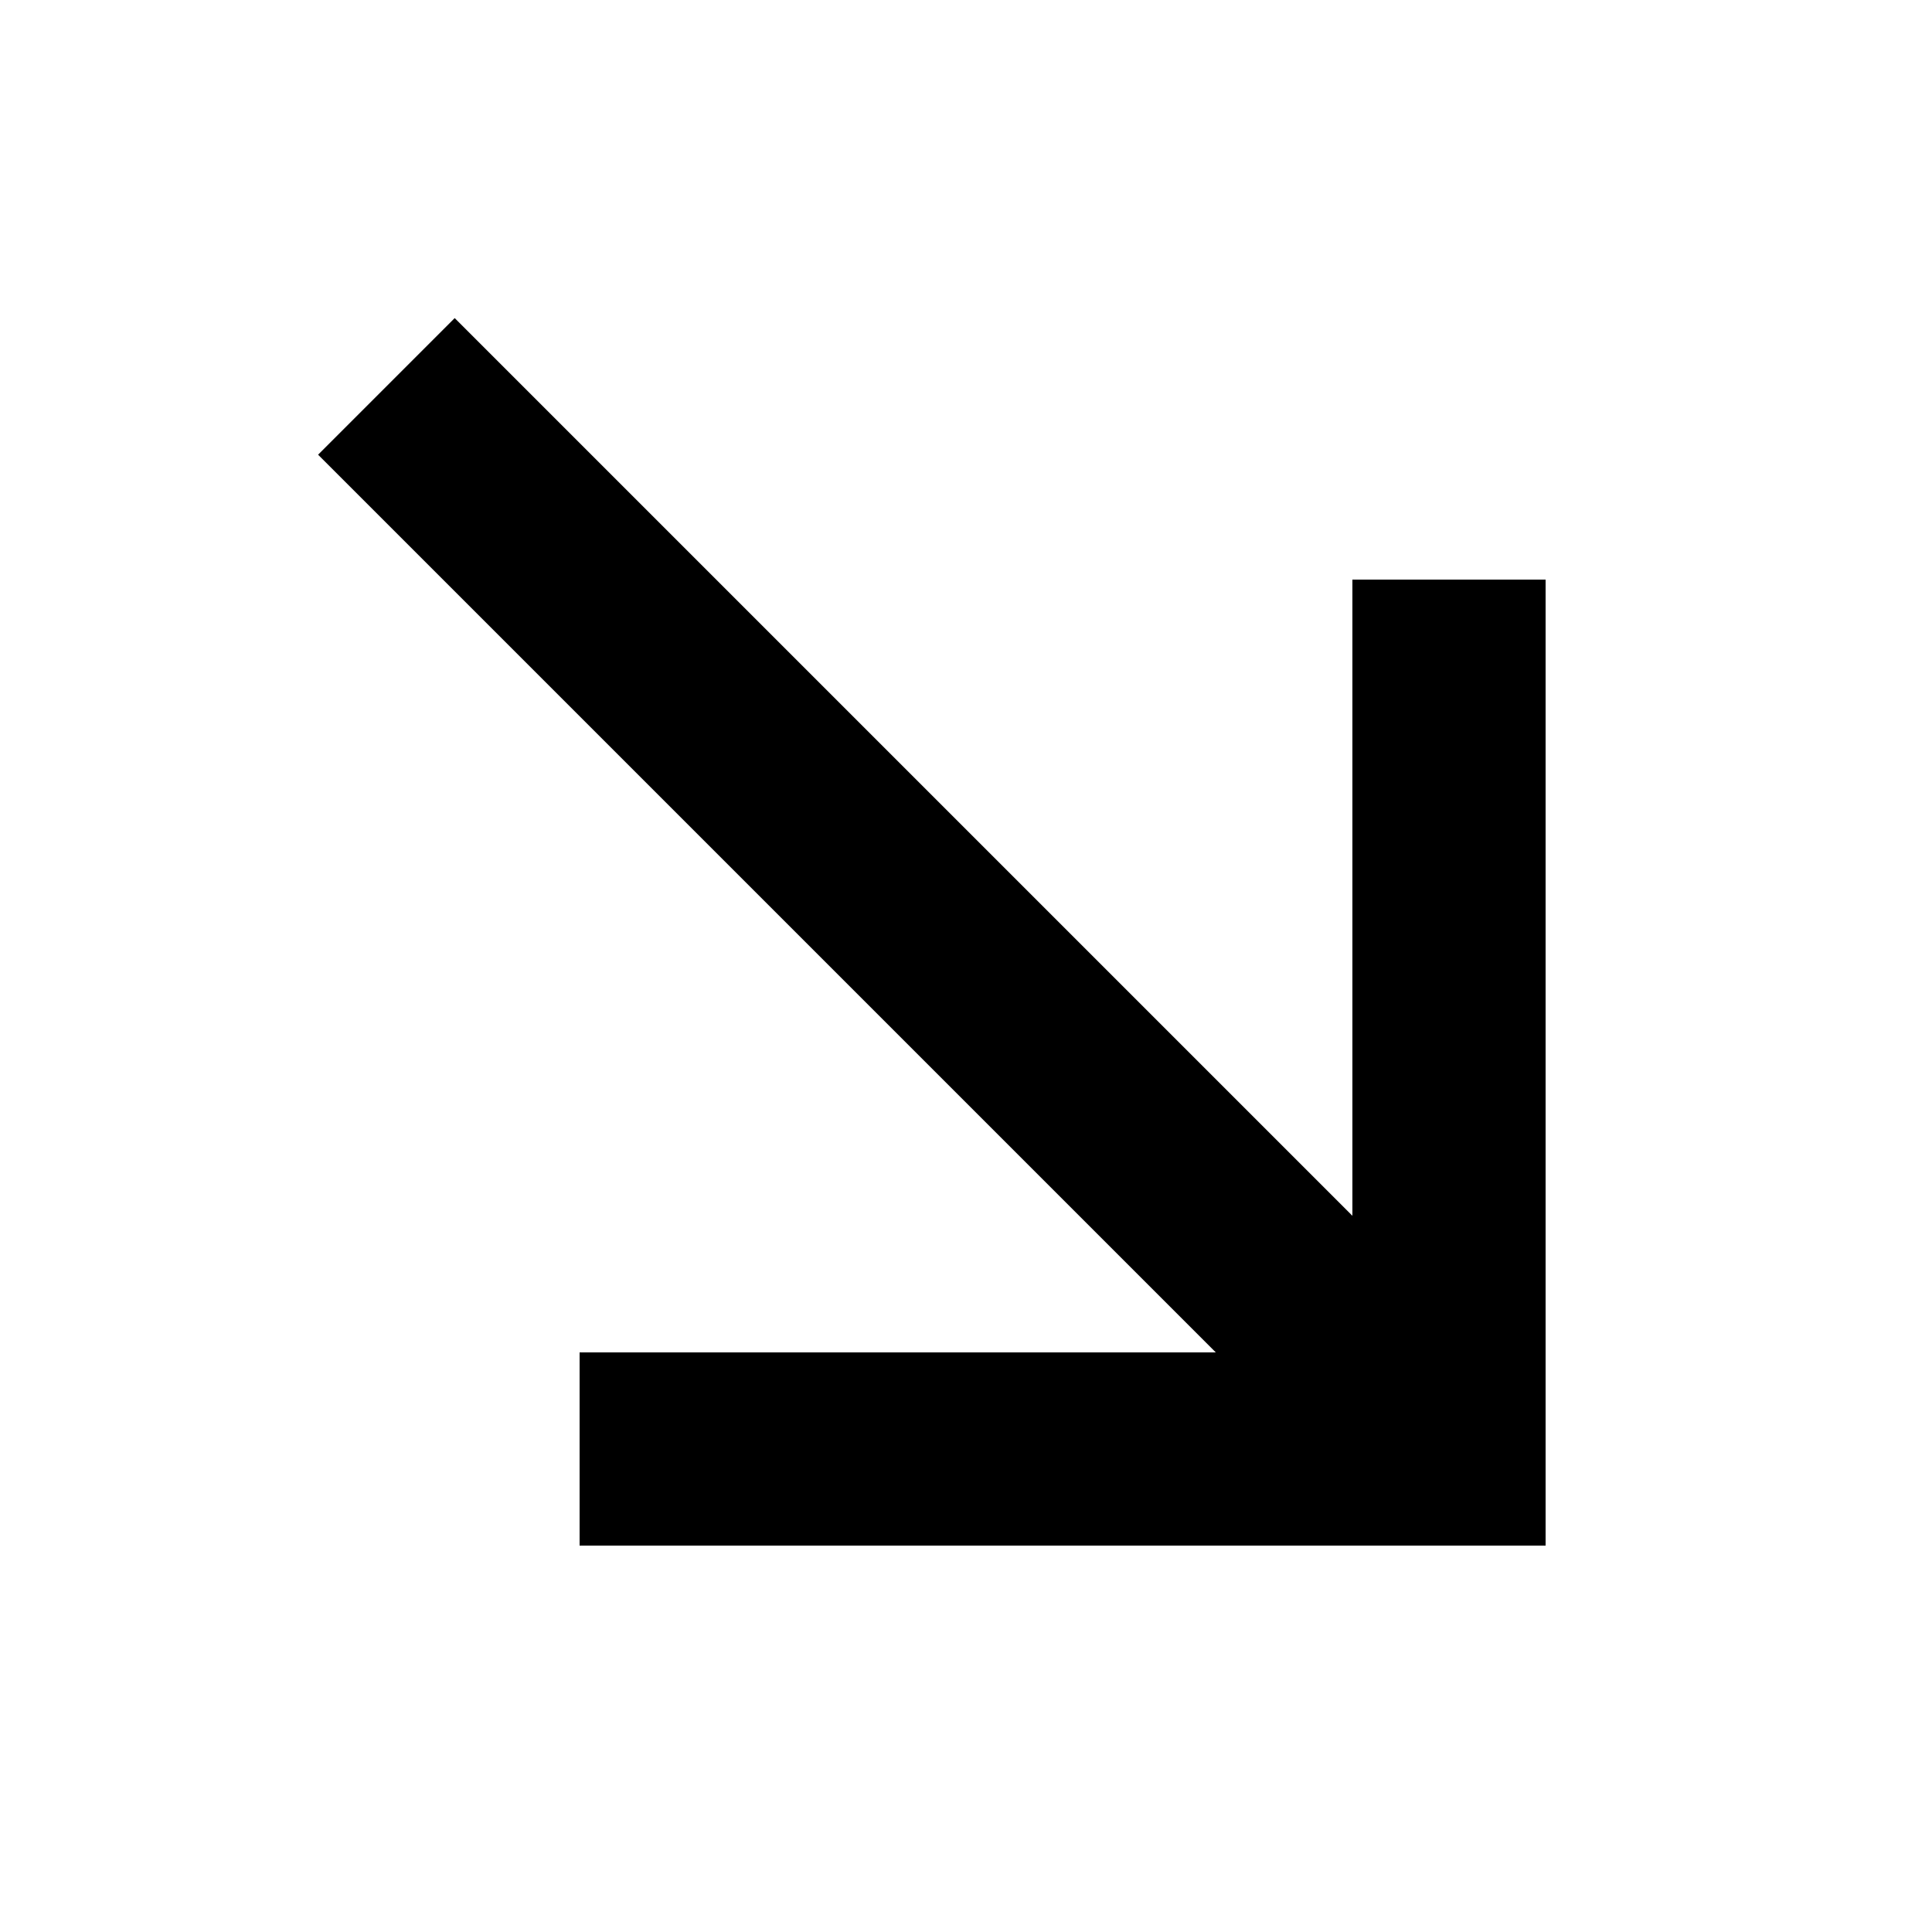
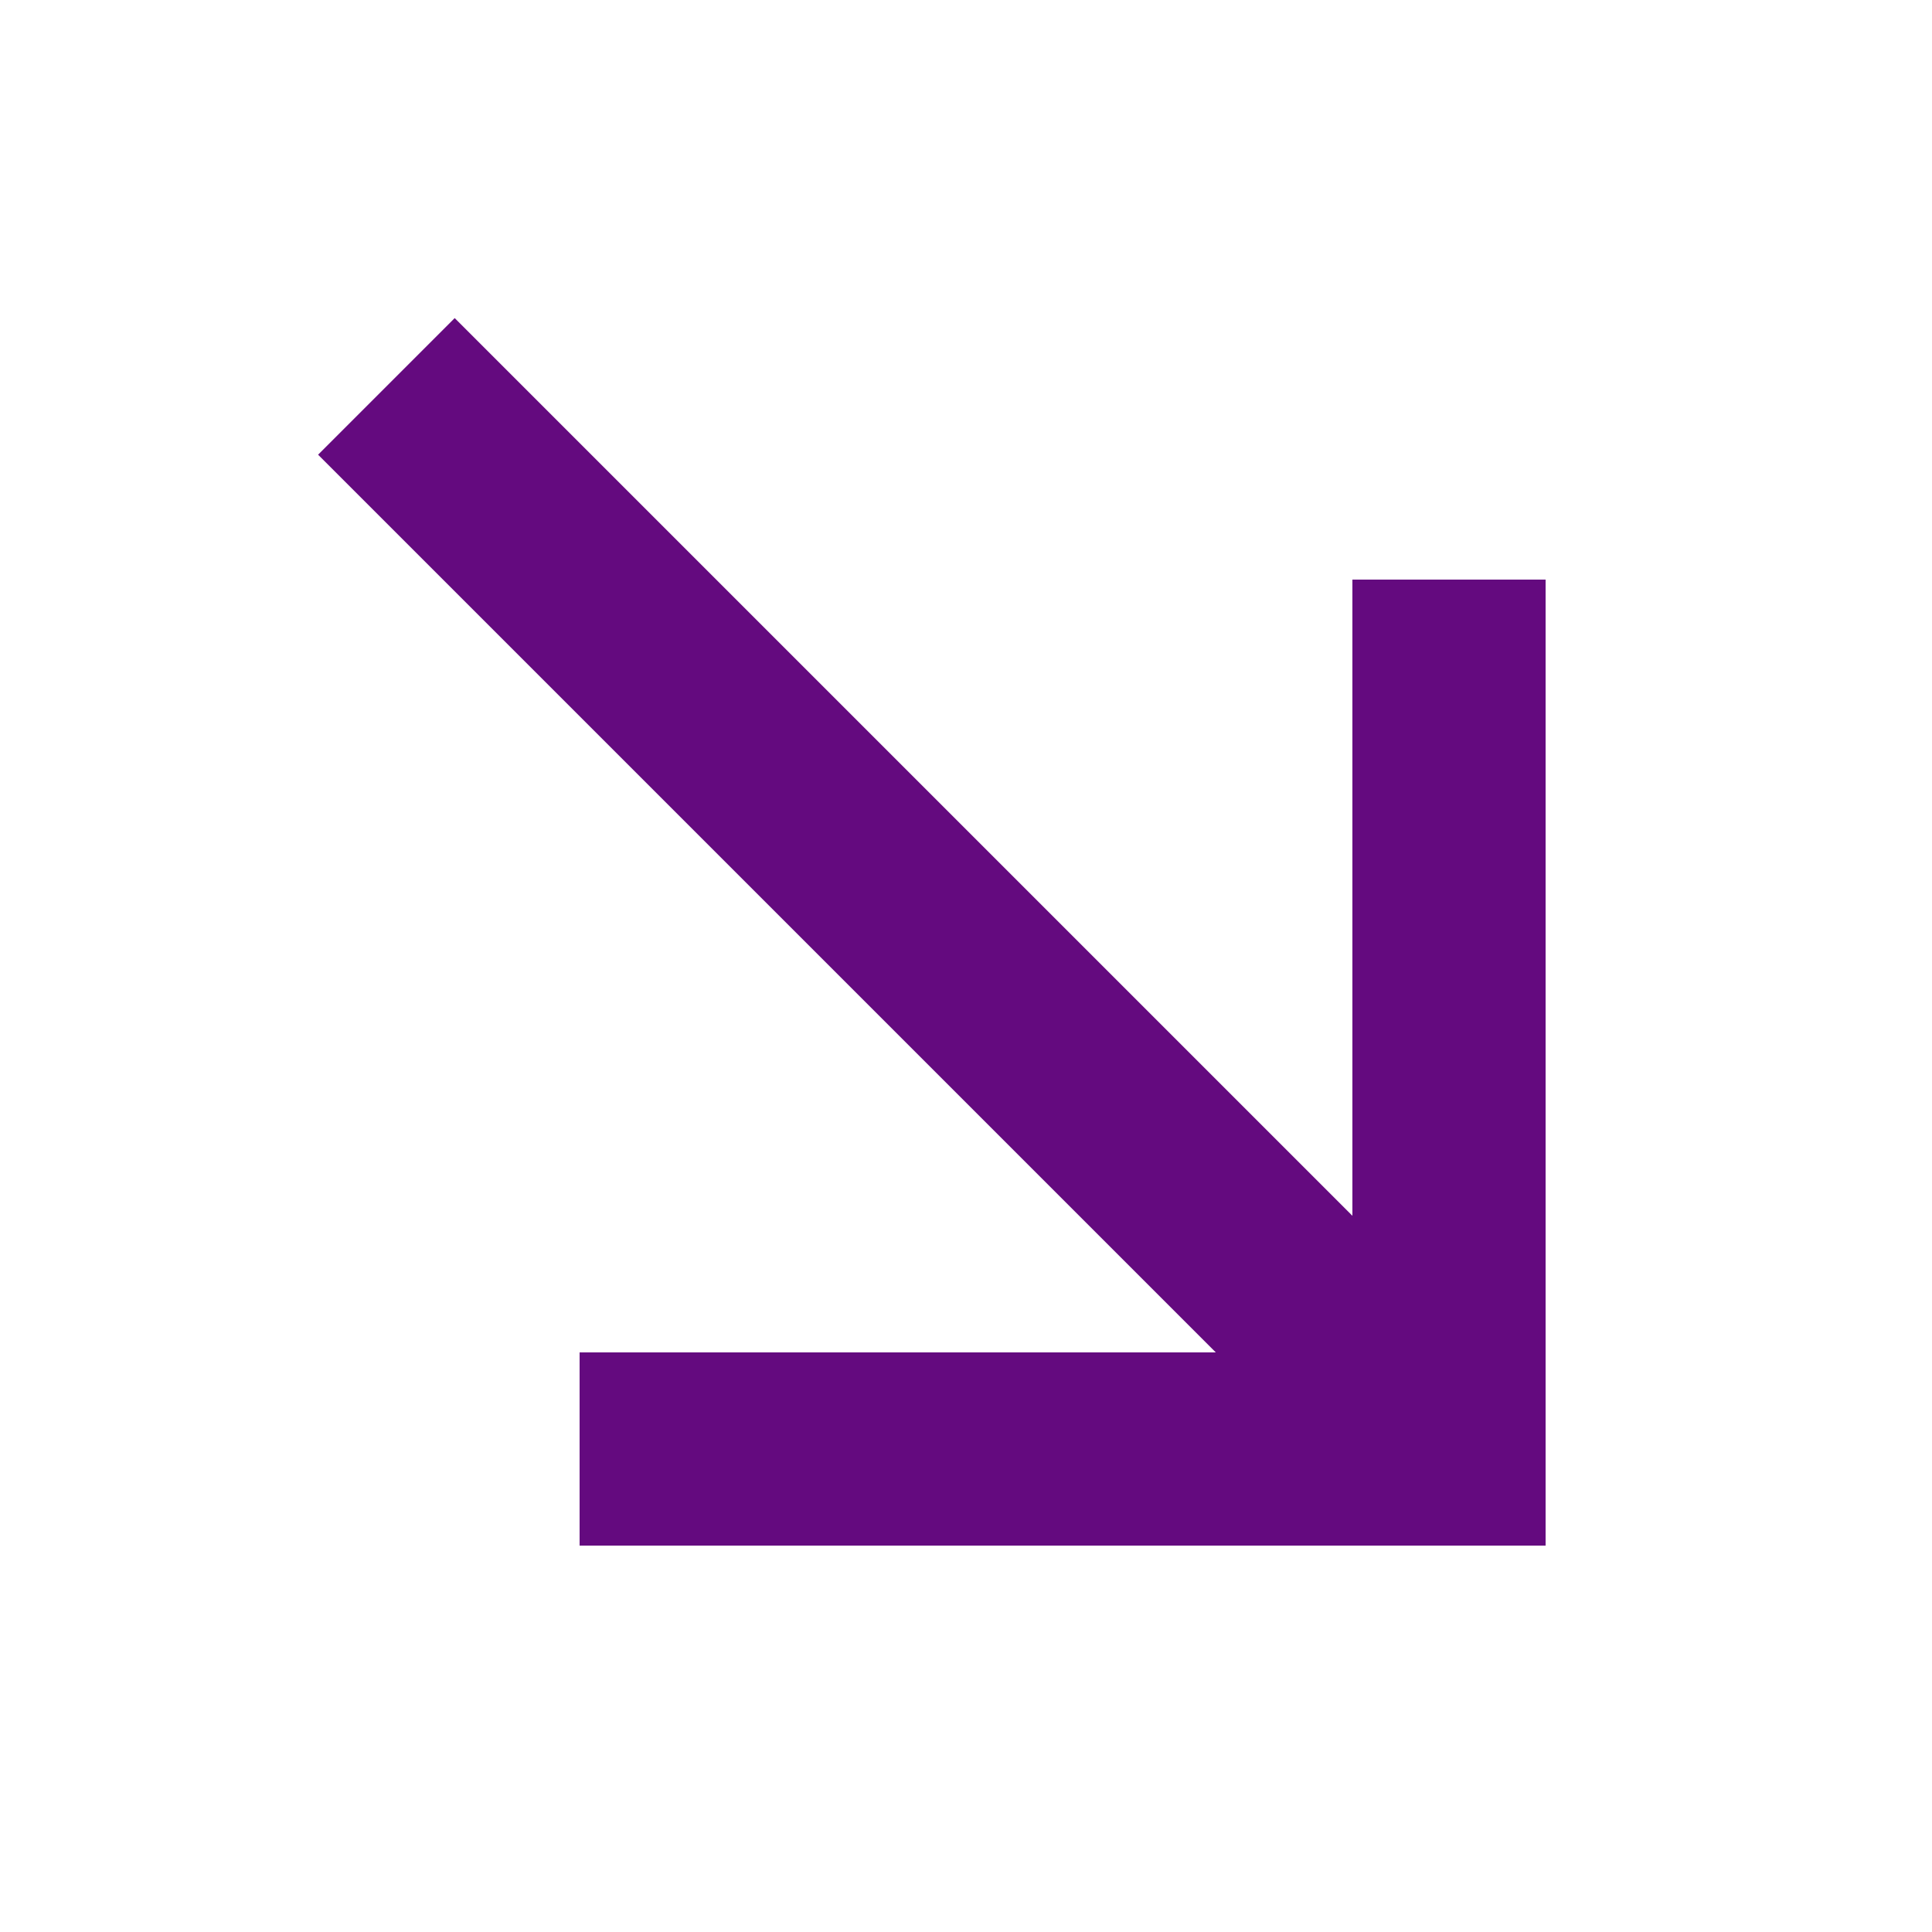
<svg xmlns="http://www.w3.org/2000/svg" id="Layer_1" data-name="Layer 1" viewBox="0 0 100 100">
  <defs>
    <style>
      .cls-1 {
        fill: none;
-         stroke: #000;
+         stroke: #640a7f;
        stroke-miterlimit: 10;
        stroke-width: 10px;
      }
    </style>
  </defs>
  <line class="cls-1" x1="75" y1="75" x2="20" y2="20" />
  <polyline class="cls-1" points="75 30 75 75 30 75" />
</svg>
